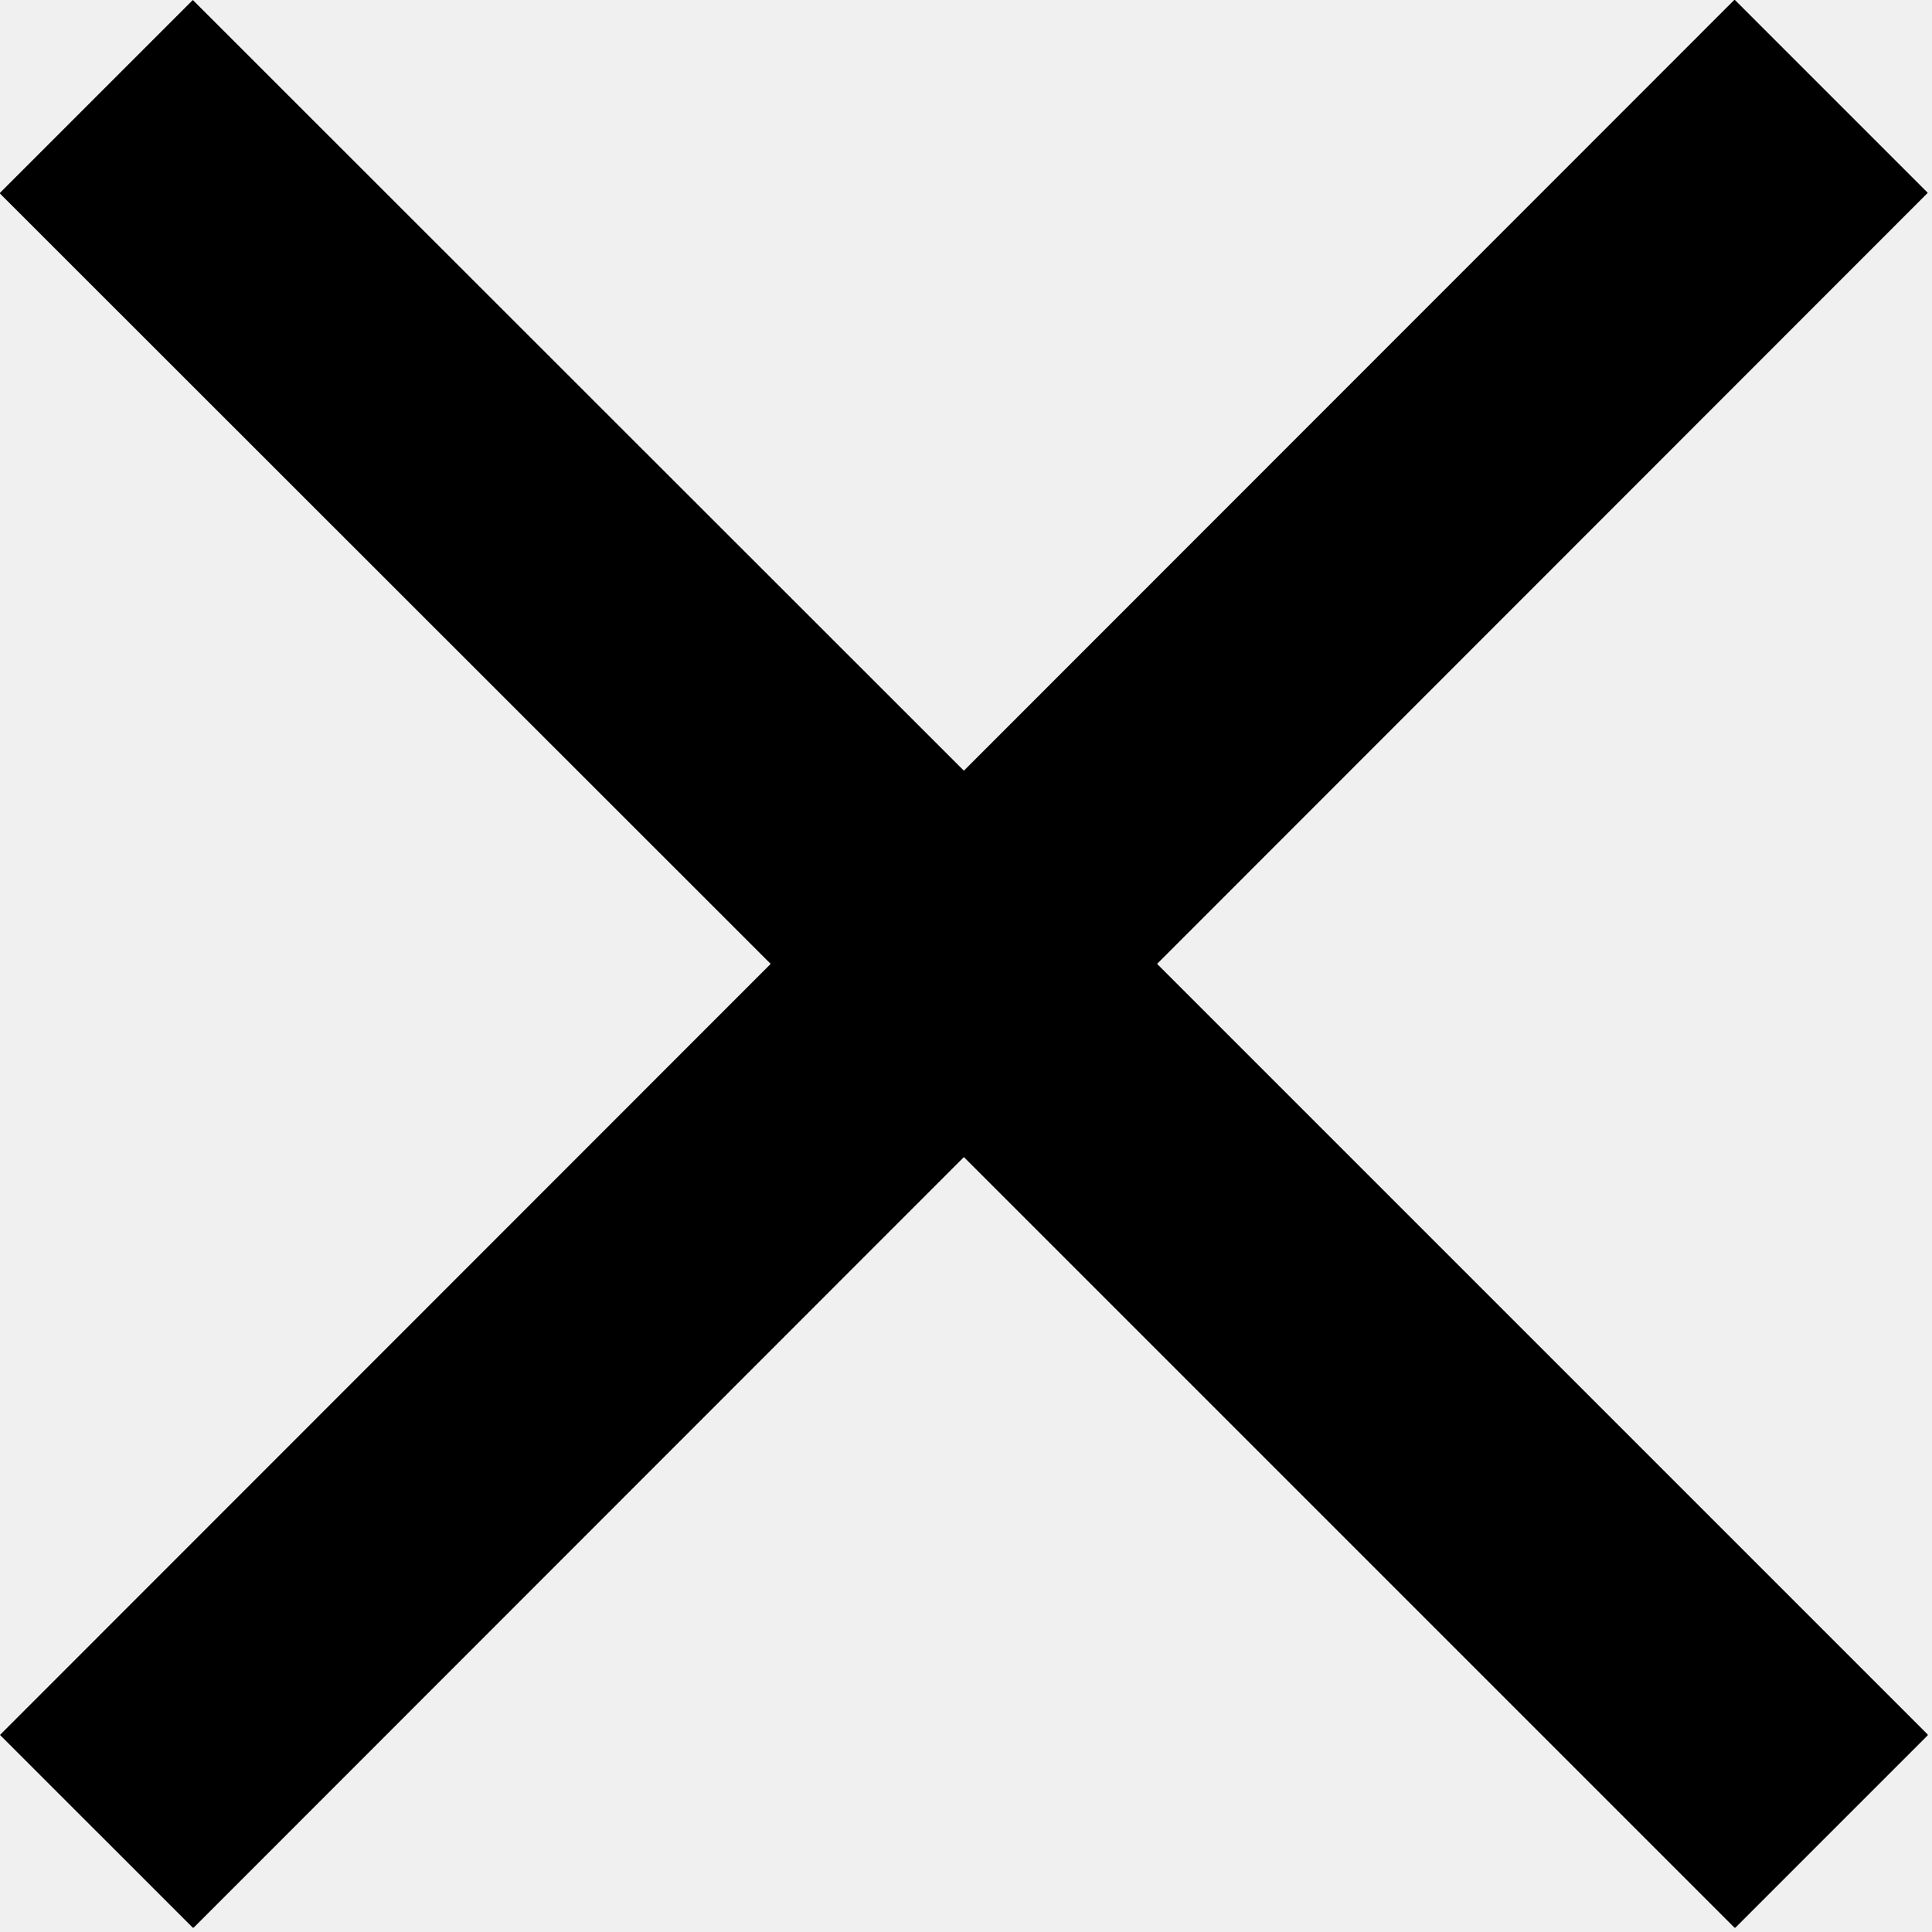
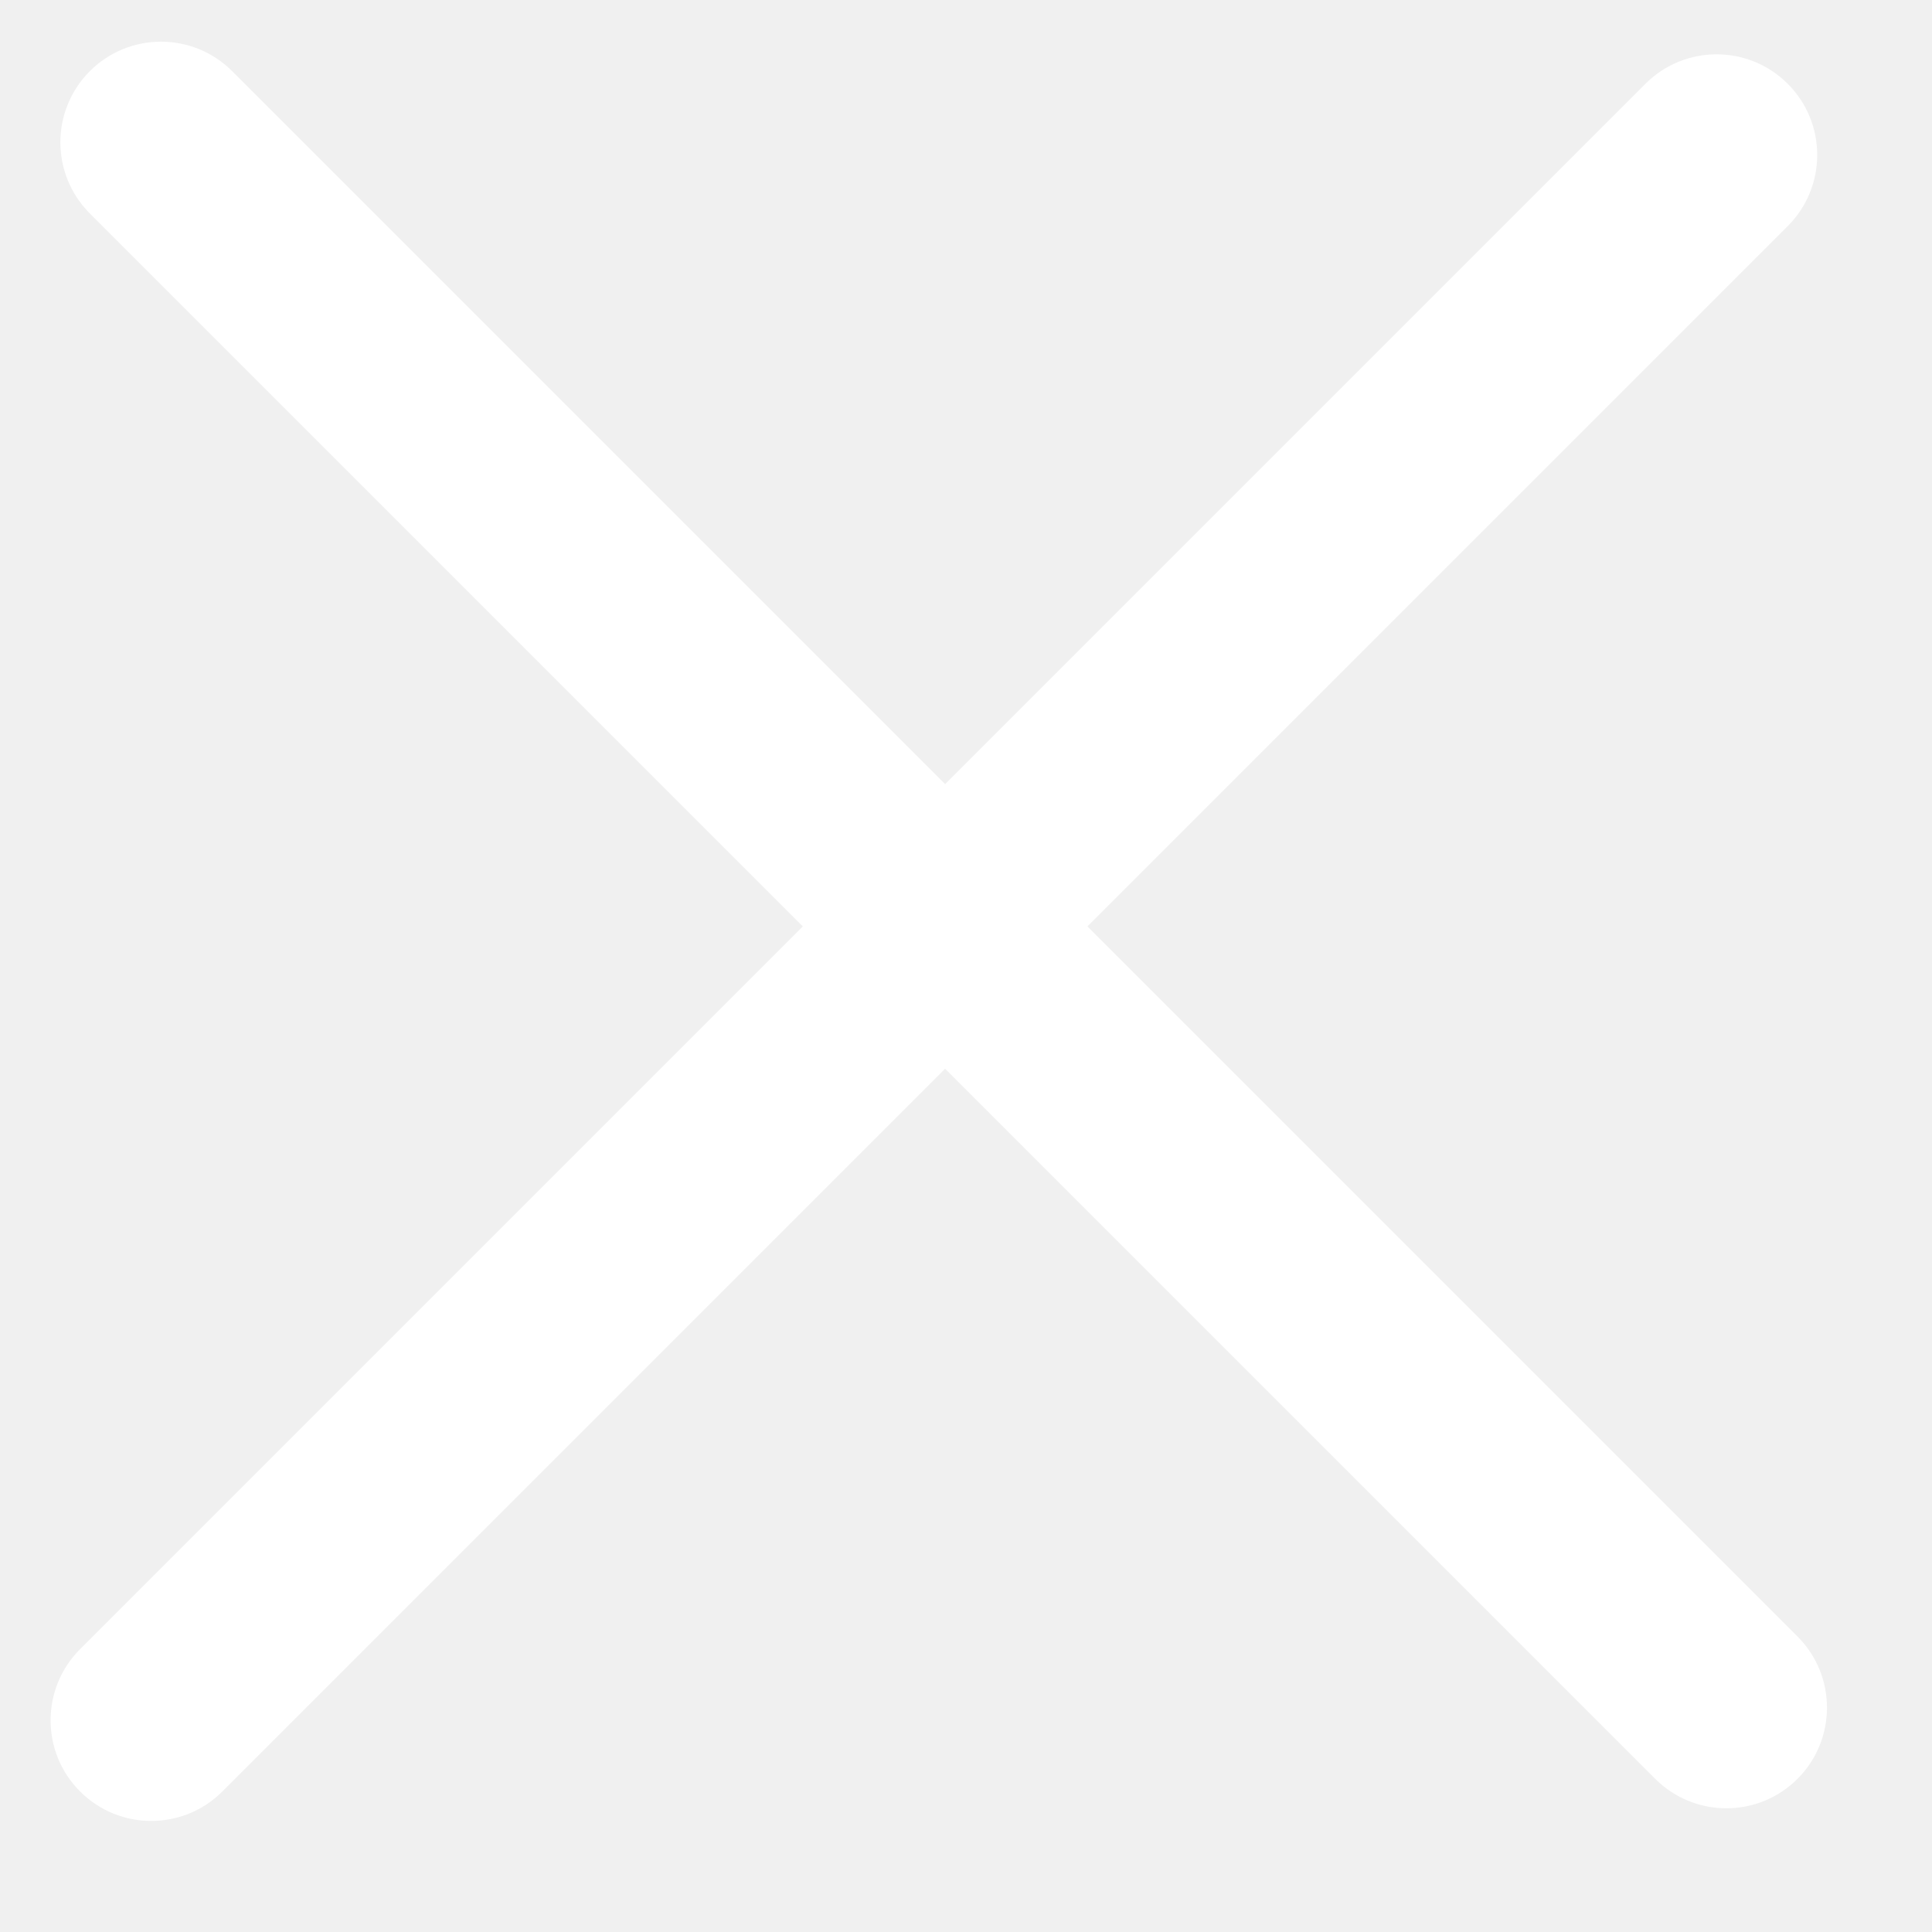
- <svg xmlns="http://www.w3.org/2000/svg" width="21" height="21" viewBox="0 0 21 21" fill="none">
-   <g clip-path="url(#clip0_253_188)">
-     <path d="M20.954 2.096L18.854 -0.004L10.477 8.377L2.096 9.34601e-05L-0.004 2.1L8.377 10.477L-2.86102e-05 18.858L2.1 20.958L10.477 12.577L18.858 20.958L20.958 18.858L12.577 10.477L20.954 2.096Z" fill="black" />
-   </g>
-   <defs>
-     <clipPath id="clip0_253_188">
-       <rect width="20.953" height="20.953" fill="white" />
-     </clipPath>
-   </defs>
+ <svg xmlns="http://www.w3.org/2000/svg" width="24" height="24" viewBox="0 0 24 24" fill="none">
+   <rect x="2" width="30" height="2.5" rx="1.25" transform="rotate(45 2 0)" fill="white" />
+   <rect x="0.111" y="21.37" width="30" height="2.5" rx="1.25" transform="rotate(-45 0.111328 21.3704)" fill="white" />
</svg>
